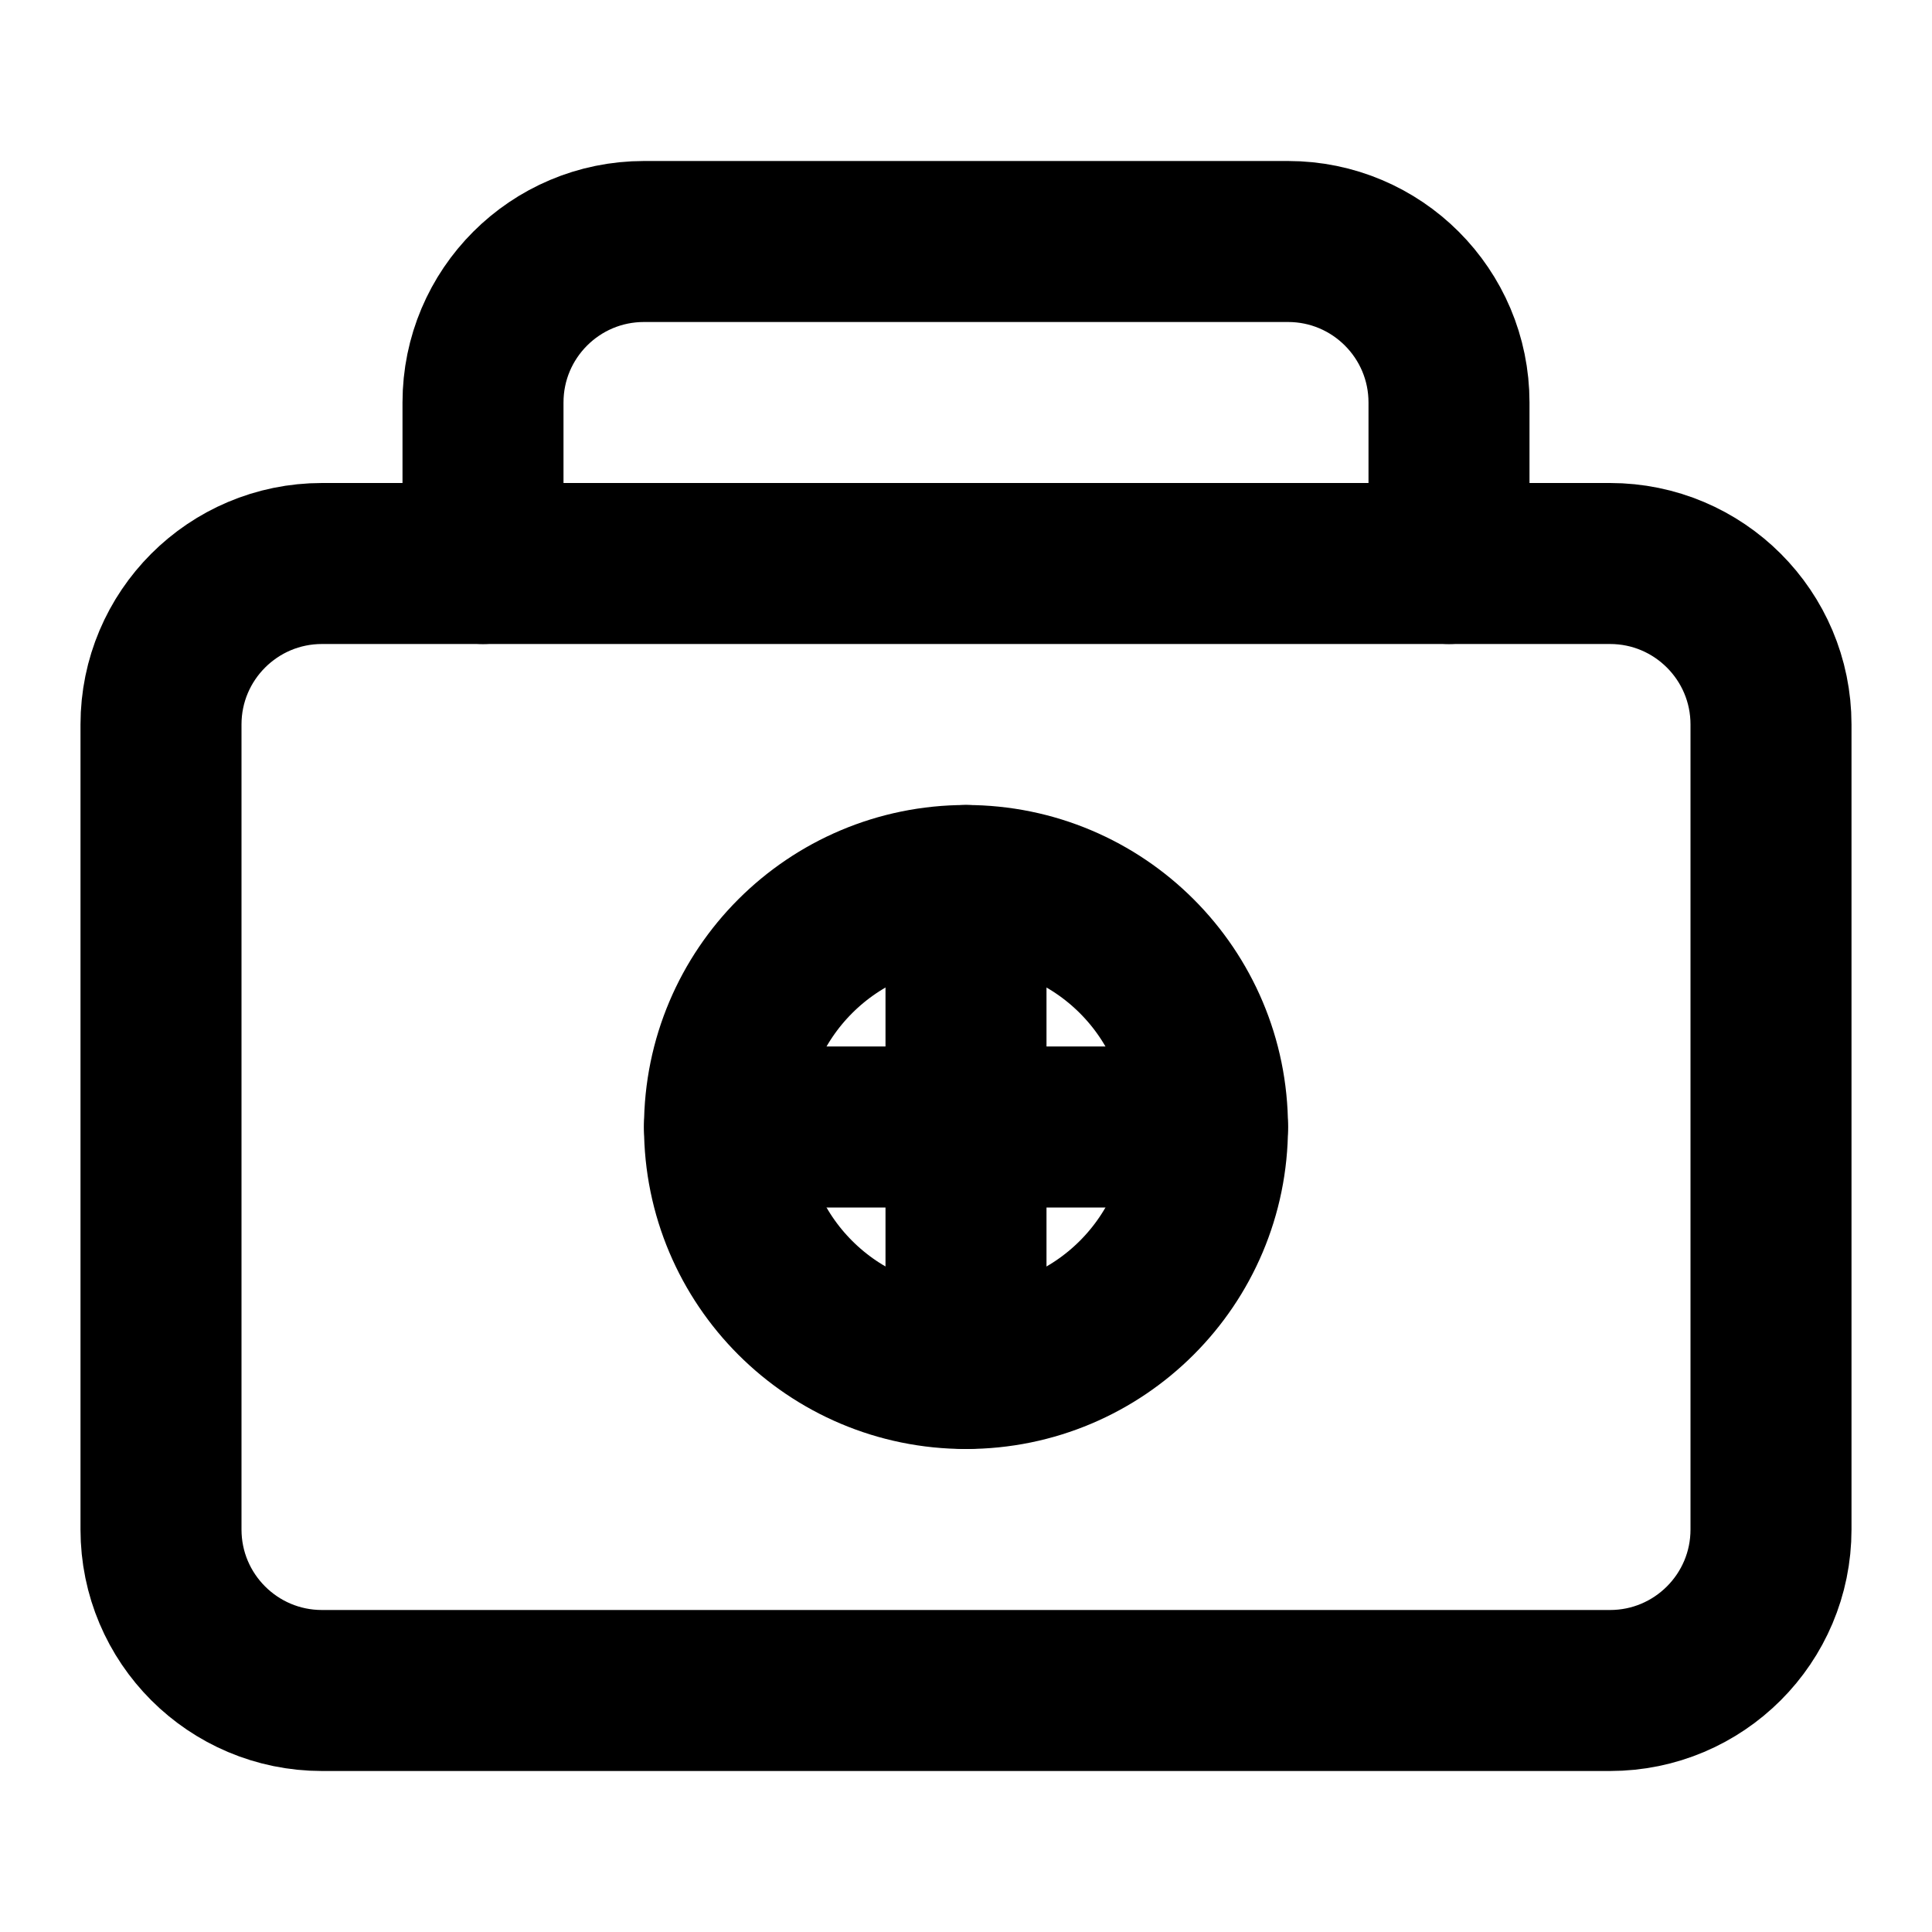
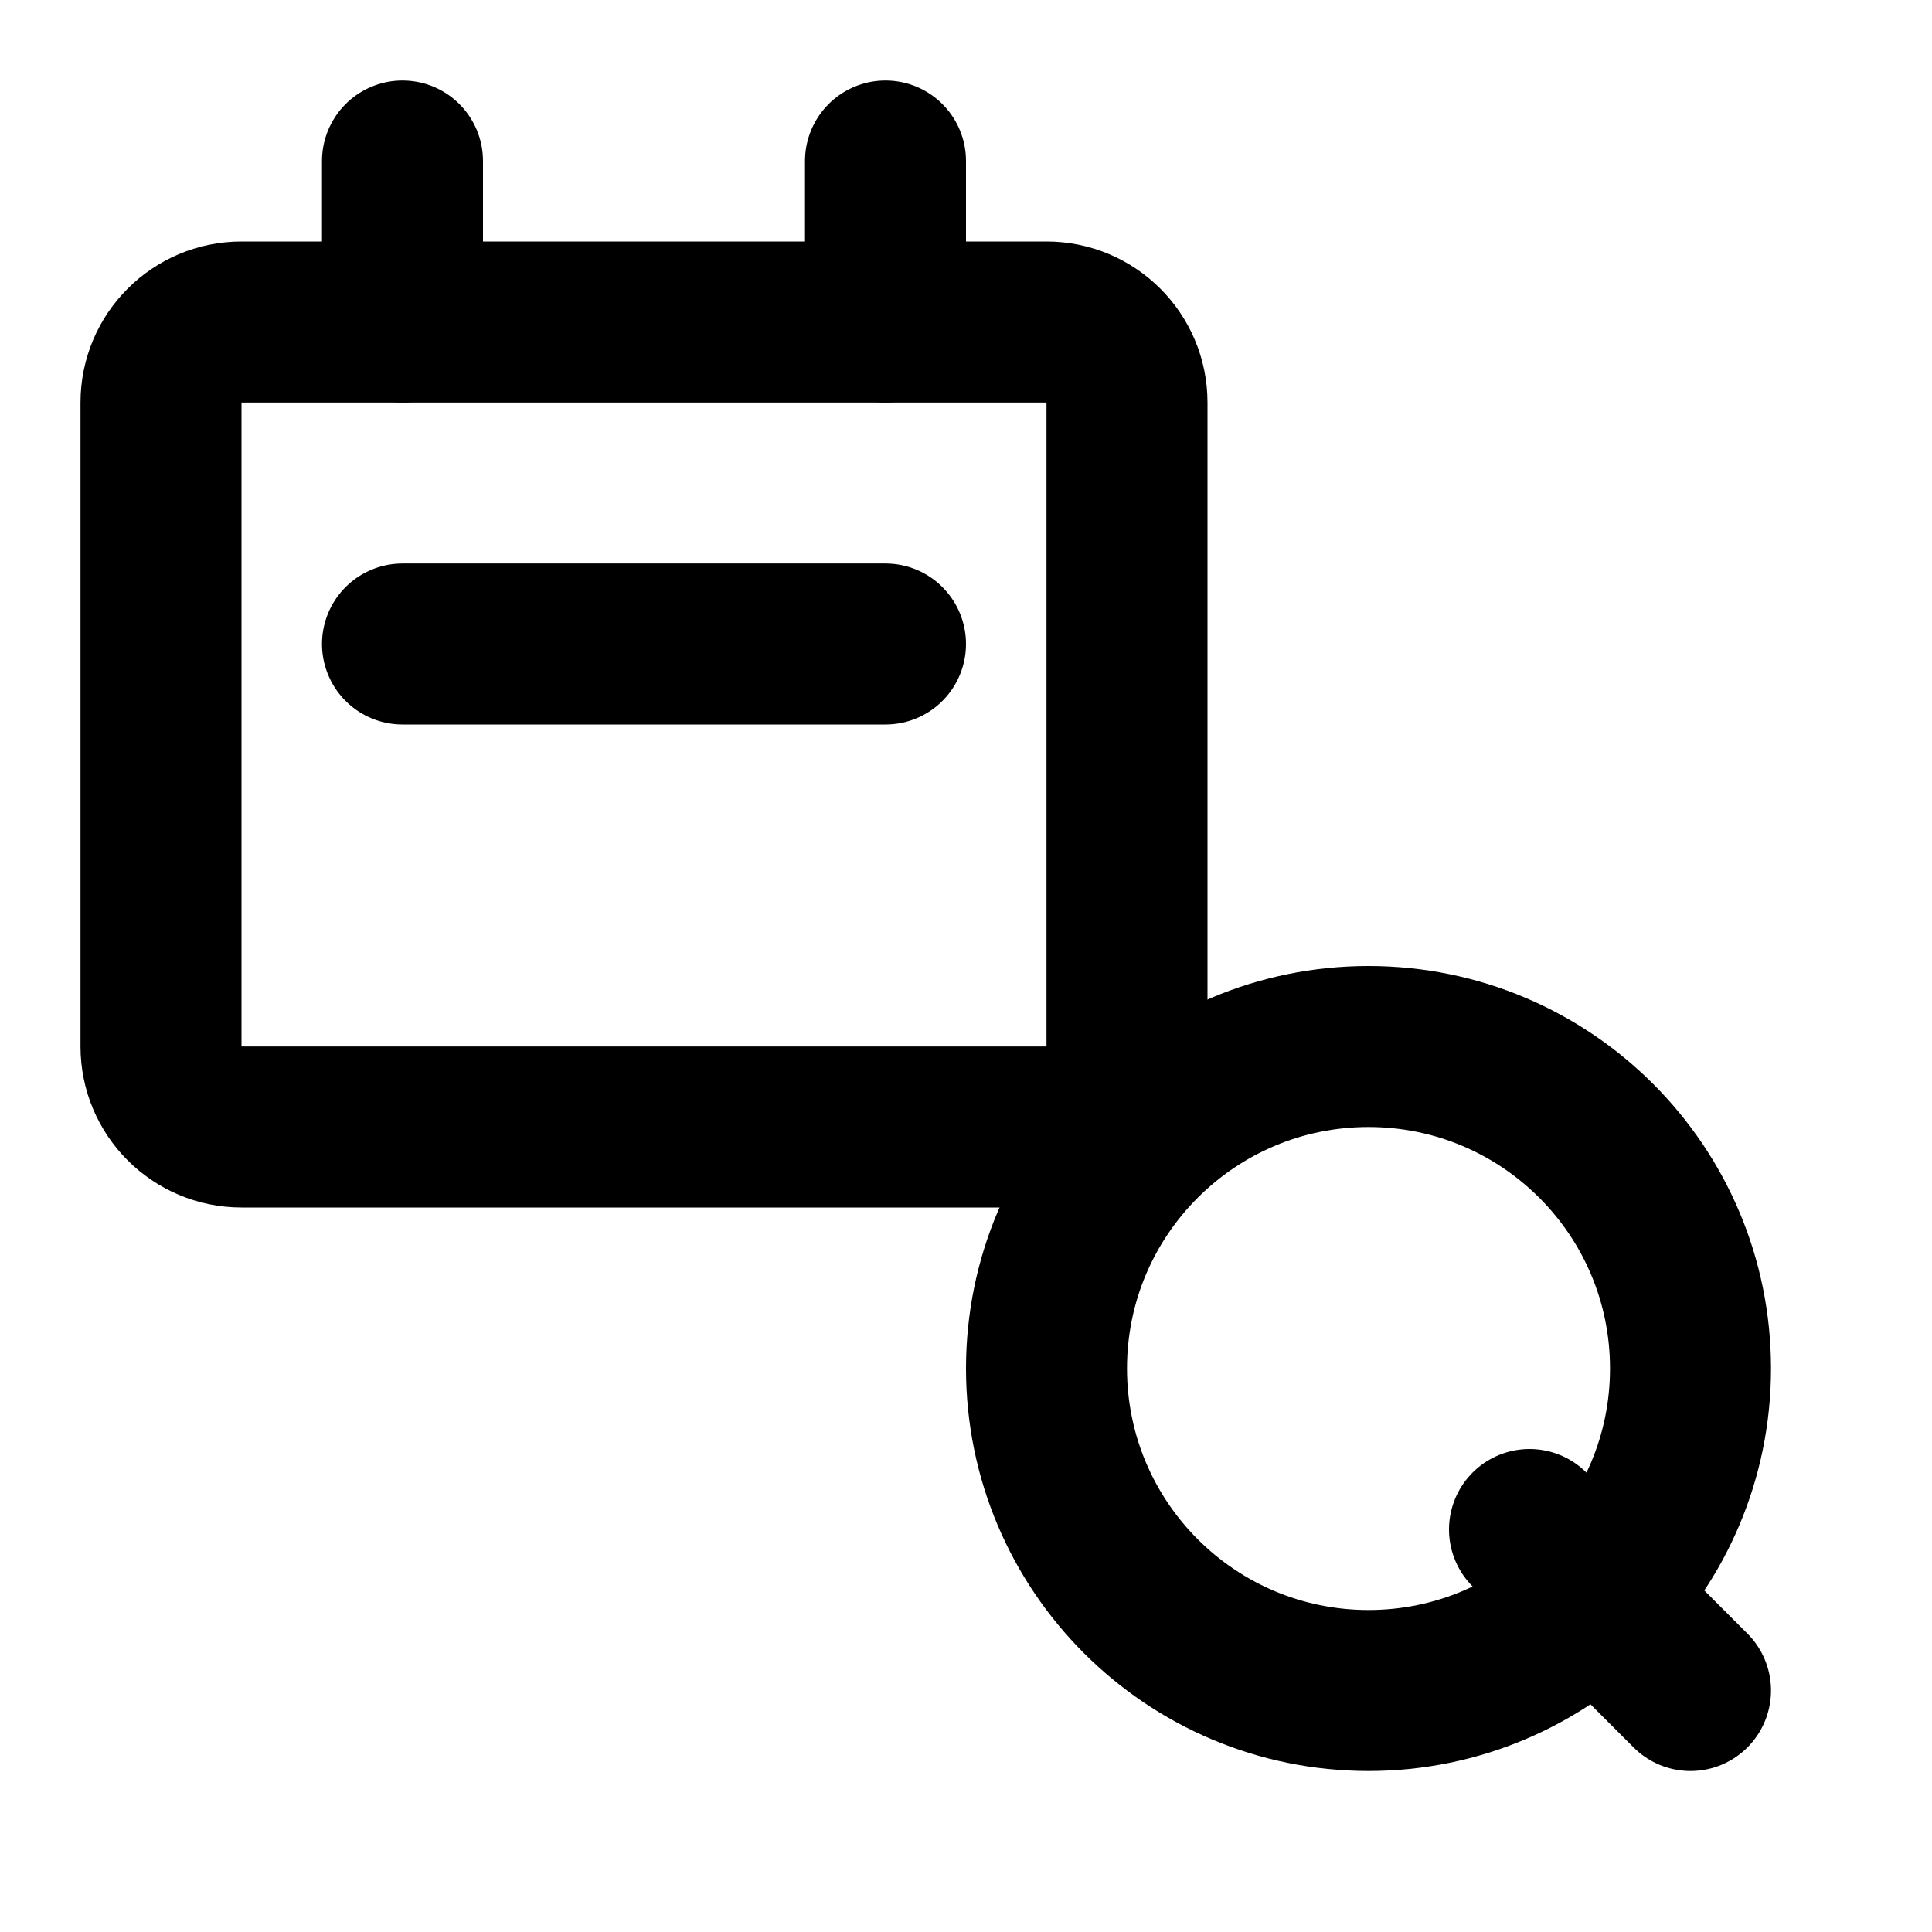
<svg xmlns="http://www.w3.org/2000/svg" viewBox="0 0 24 24" fill="none" stroke="currentColor" stroke-width="2" stroke-linecap="round" stroke-linejoin="round">
-   <rect x="2" y="7" width="20" height="14" rx="2" />
-   <path d="M6 7V5a2 2 0 0 1 2-2h8a2 2 0 0 1 2 2v2" />
-   <path d="M12 11v6" />
-   <path d="M9 14h6" />
-   <circle cx="12" cy="14" r="3" />
+   <rect x="2" y="4" width="12" height="10" rx="1" />
+   <path d="M5 4V2" />
+   <path d="M11 4V2" />
+   <path d="M5 8h6" />
+   <circle cx="17" cy="17" r="4" />
+   <path d="M21 21l-2-2" />
</svg>
